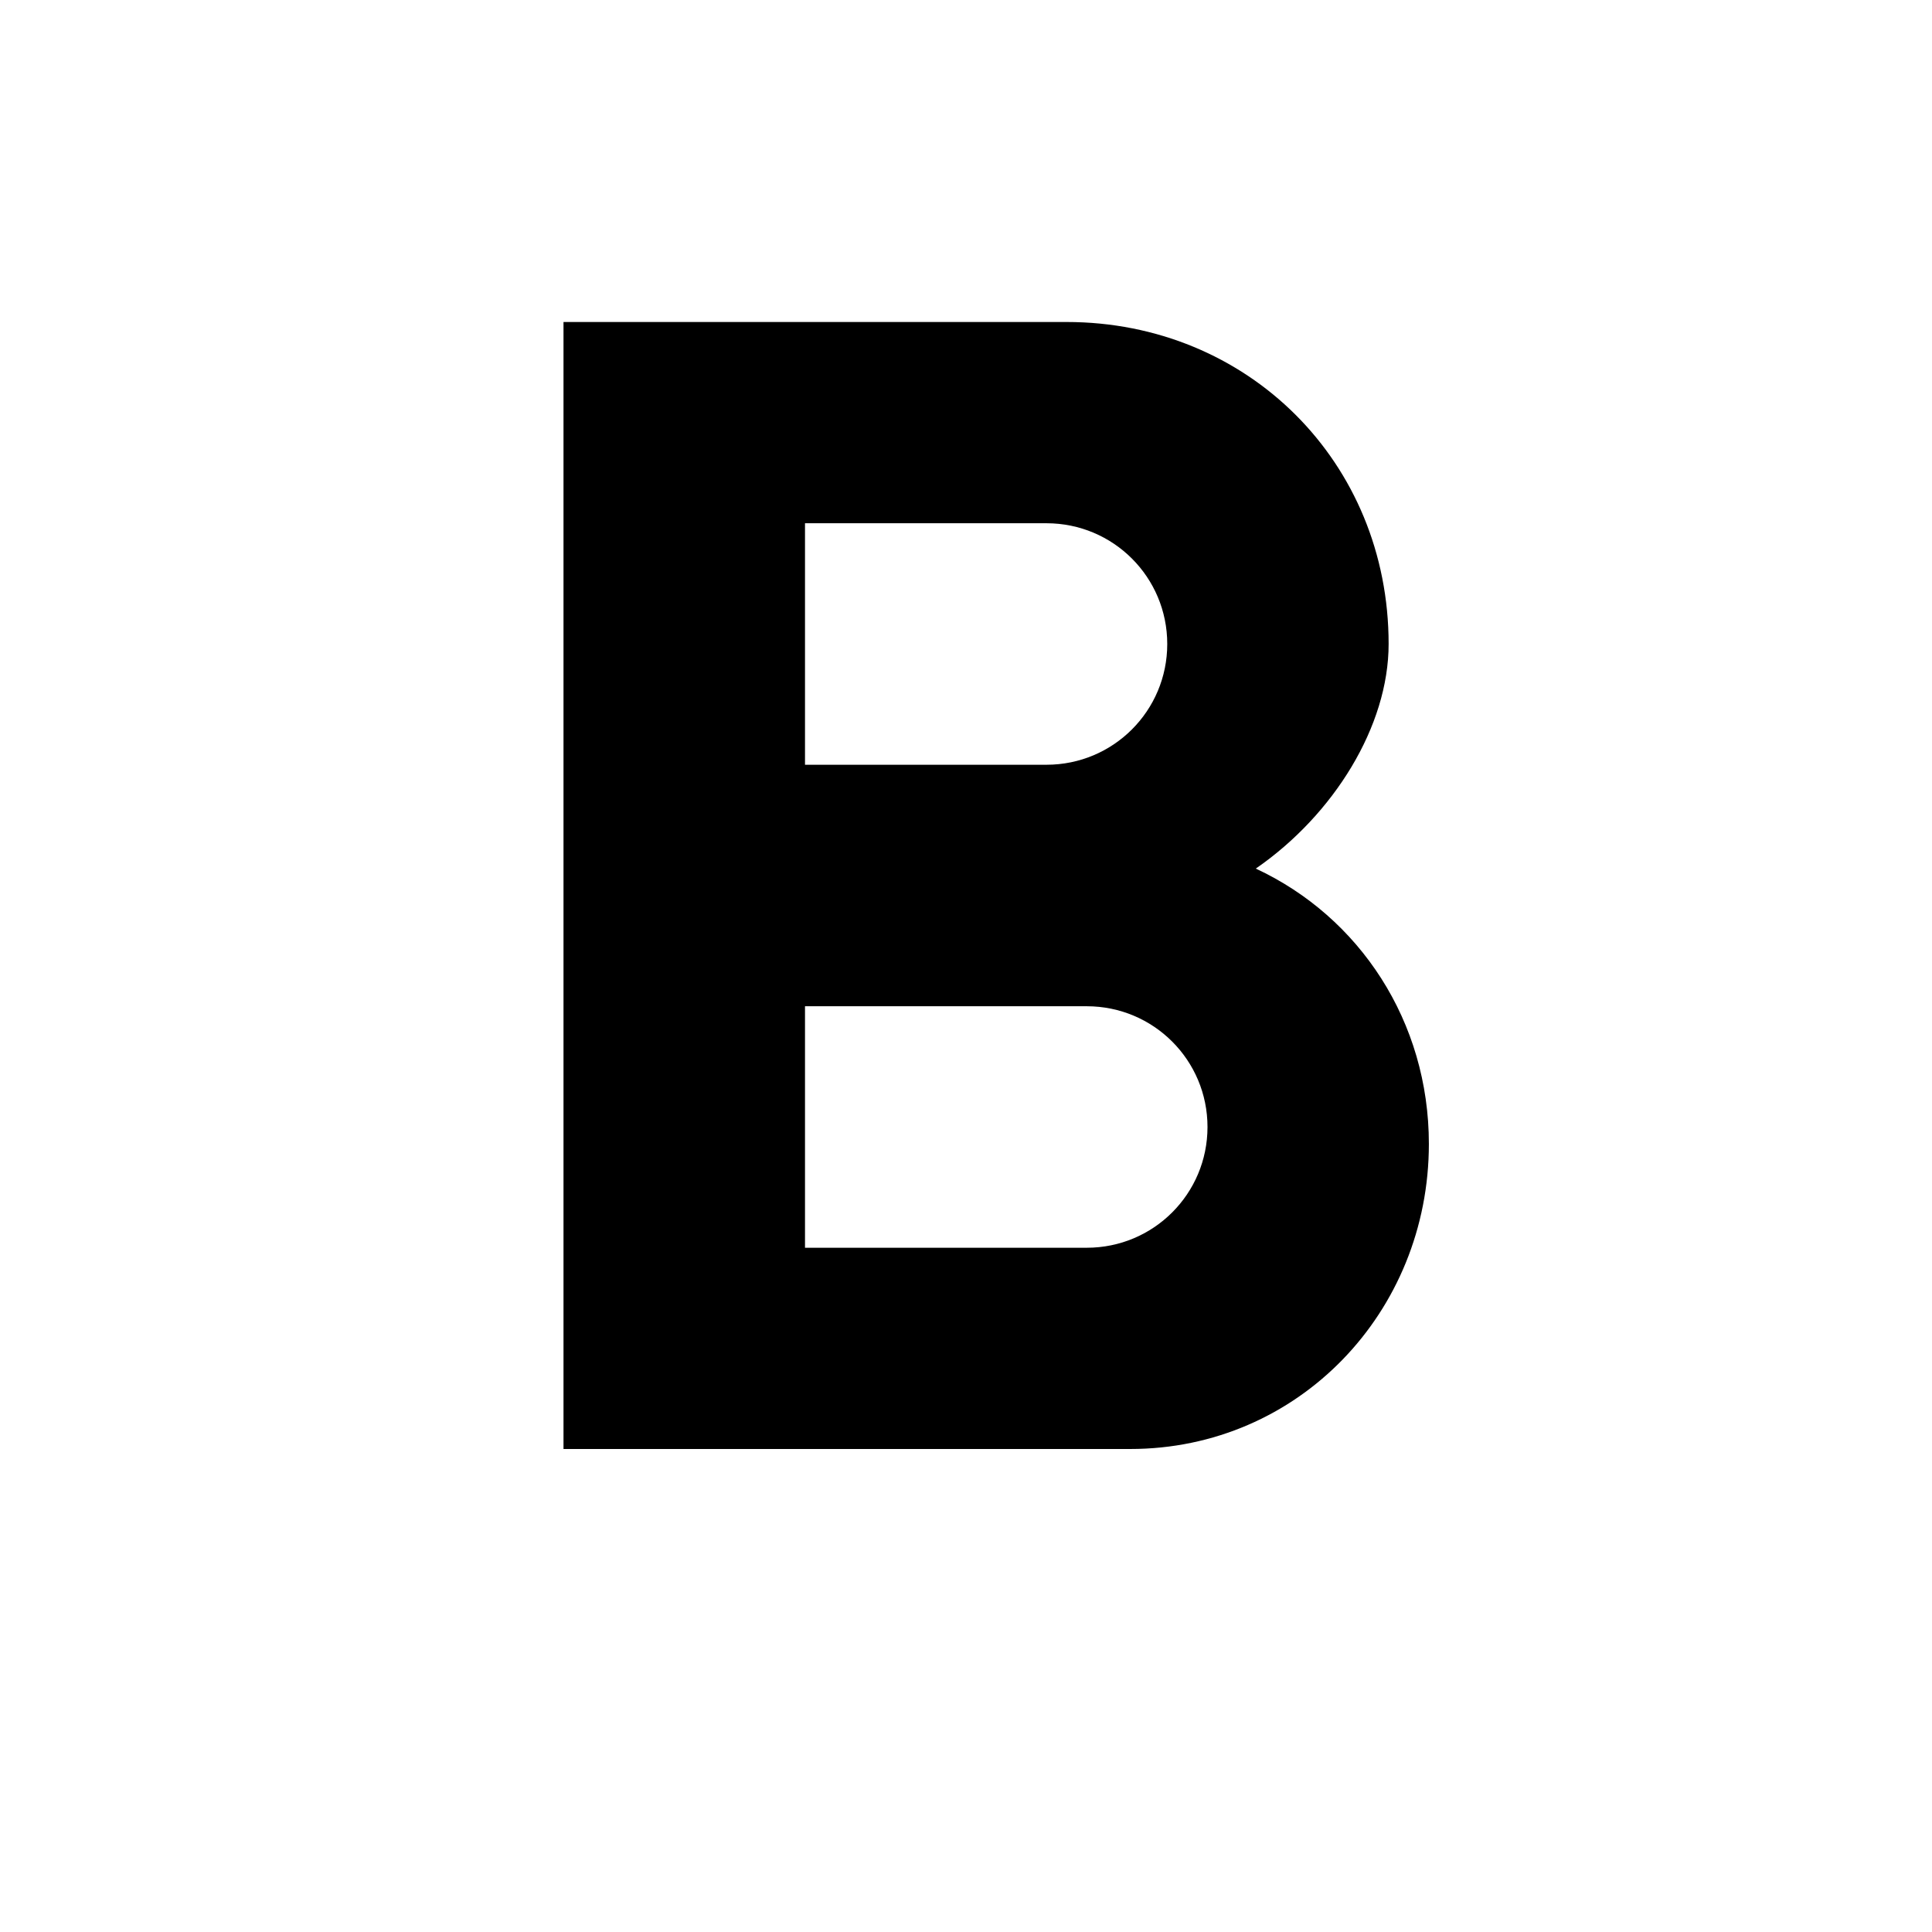
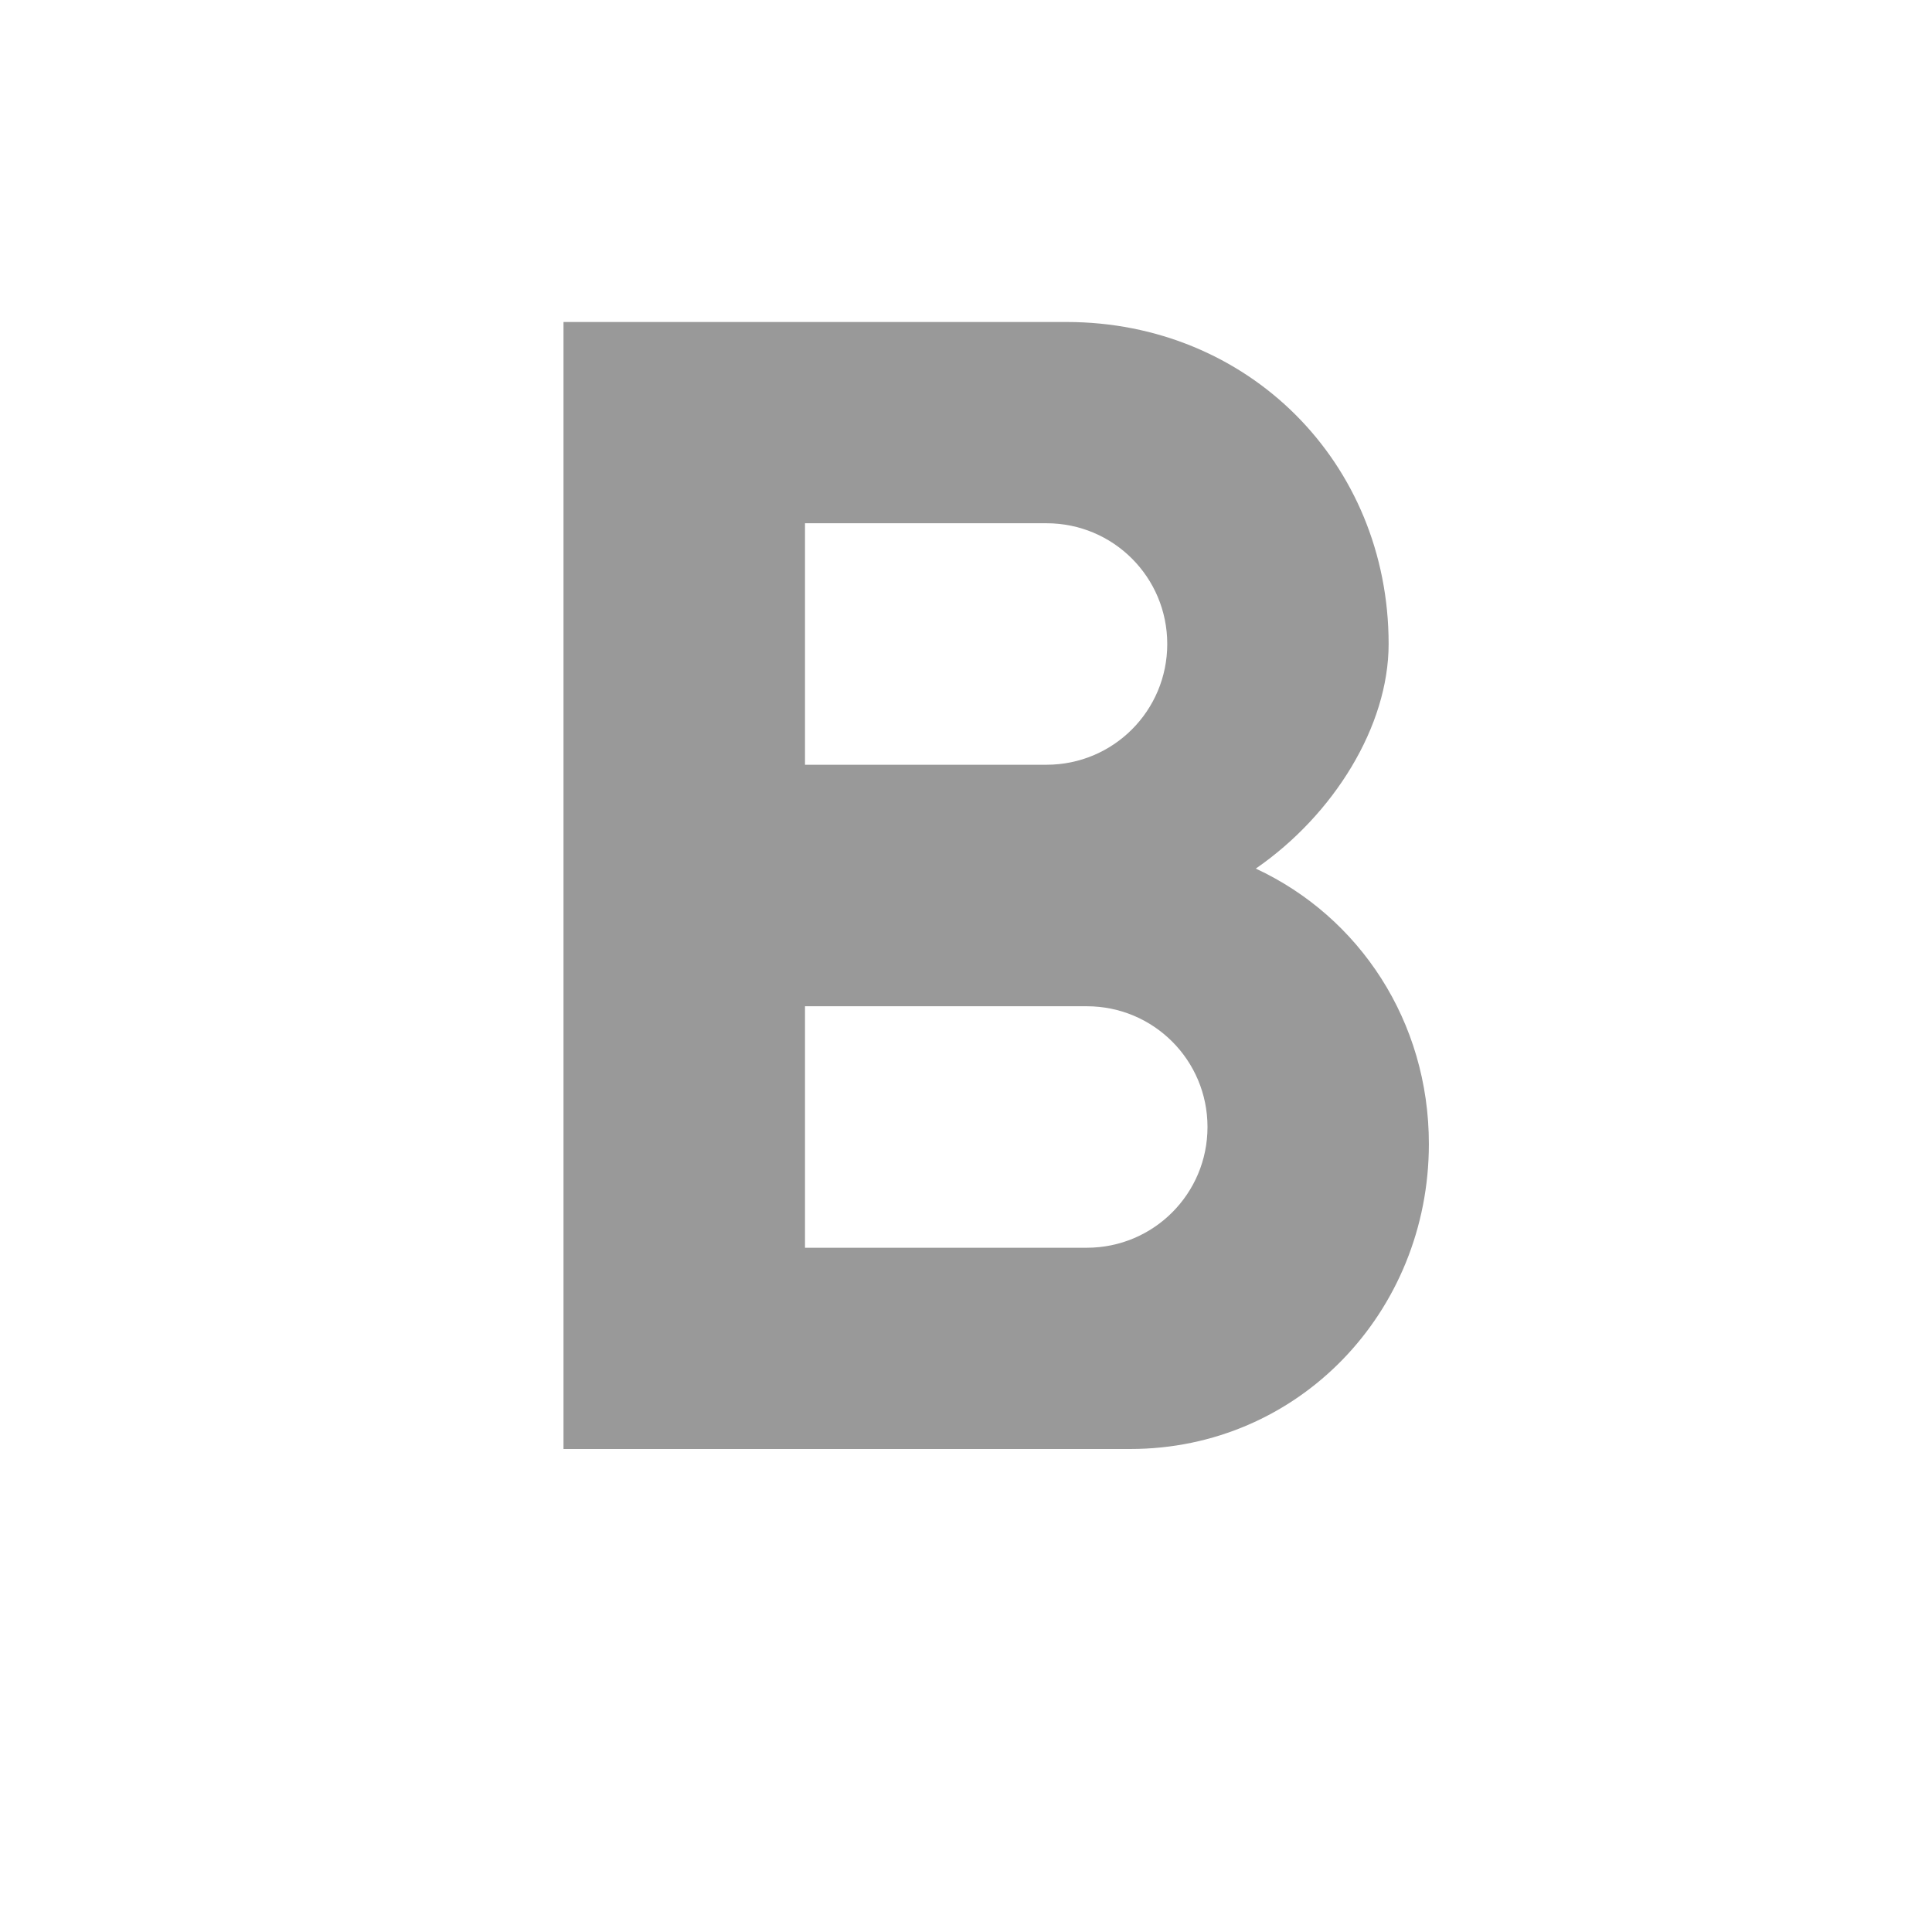
- <svg xmlns="http://www.w3.org/2000/svg" t="1495100107027" class="icon" style="" viewBox="0 0 1024 1024" version="1.1" p-id="1273" width="200" height="200">
+ <svg xmlns="http://www.w3.org/2000/svg" fill="#999" t="1495100107027" class="icon" style="" viewBox="0 0 1024 1024" version="1.1" p-id="1273" width="200" height="200">
  <defs>
    <style type="text/css" />
  </defs>
  <path d="M665.6 460.373c41.387-28.587 70.4-75.52 70.4-119.04 0-96.427-74.667-170.667-170.667-170.667H298.667v597.333h300.373c89.173 0 158.293-72.533 158.293-161.707 0-64.853-36.693-120.32-91.733-145.92zM426.667 277.333h128c35.413 0 64 28.587 64 64s-28.587 64-64 64h-128v-128z m149.333 384H426.667v-128h149.333c35.413 0 64 28.587 64 64s-28.587 64-64 64z" p-id="1274" />
</svg>
